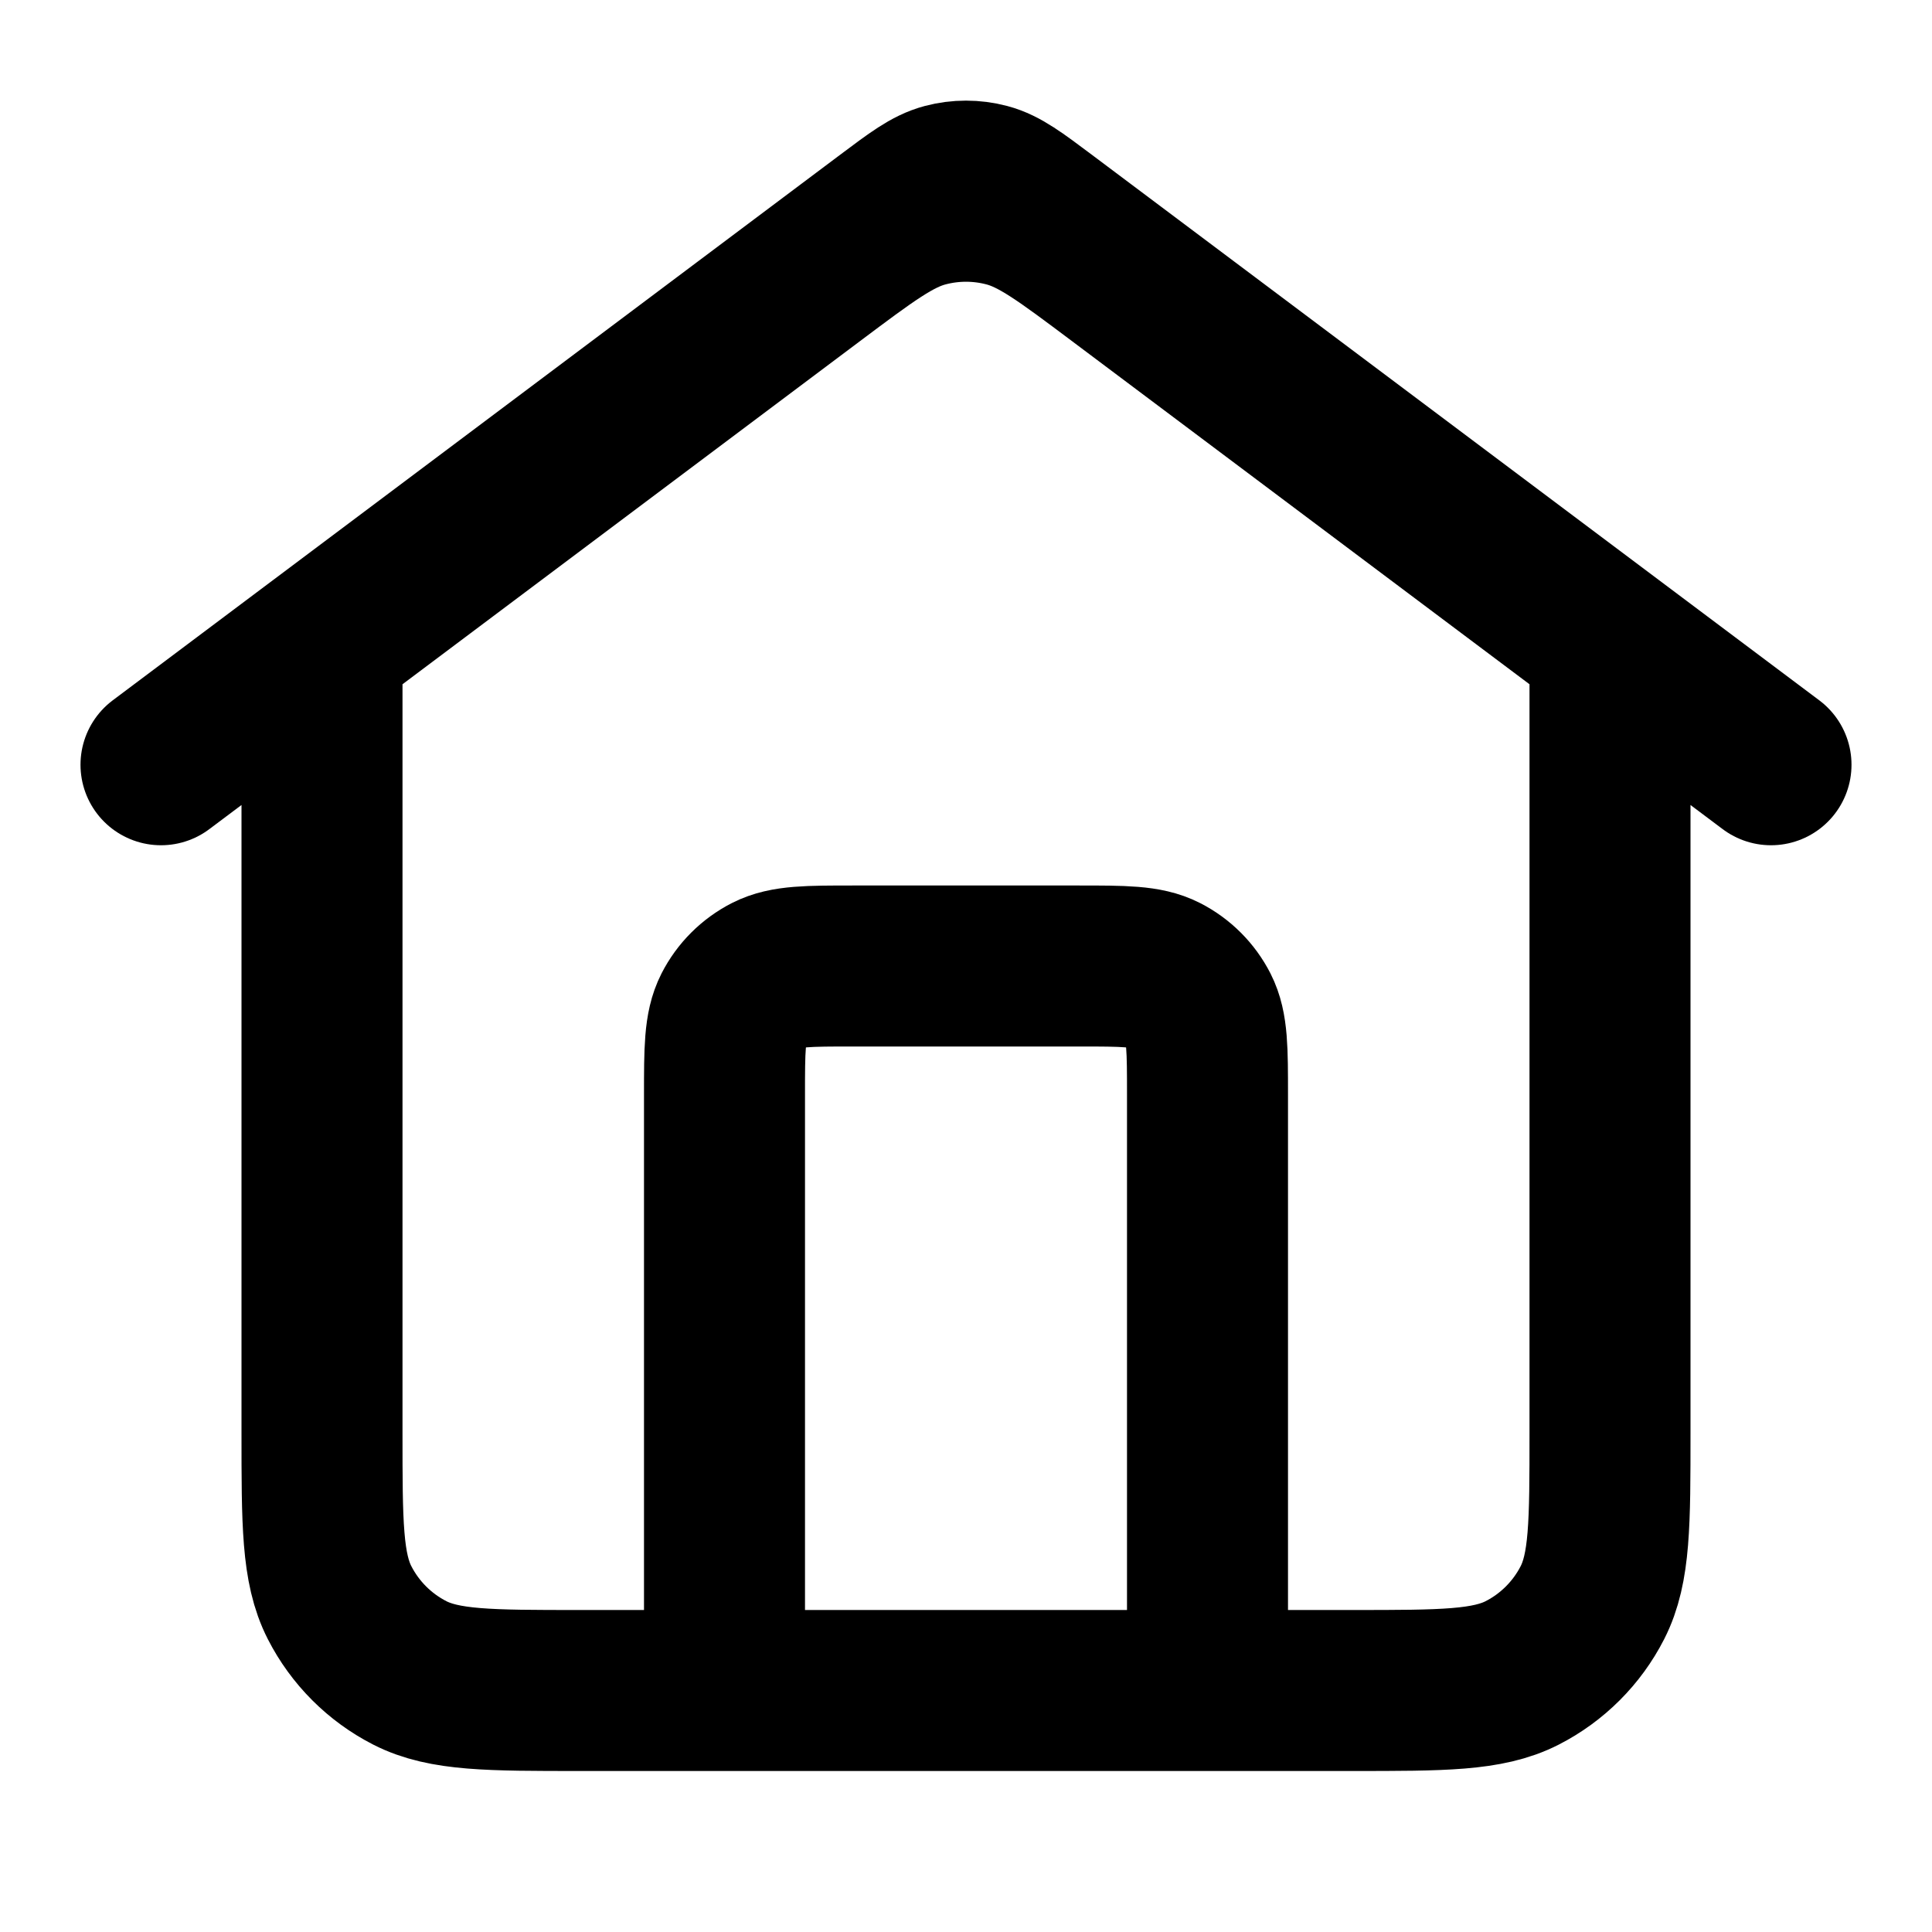
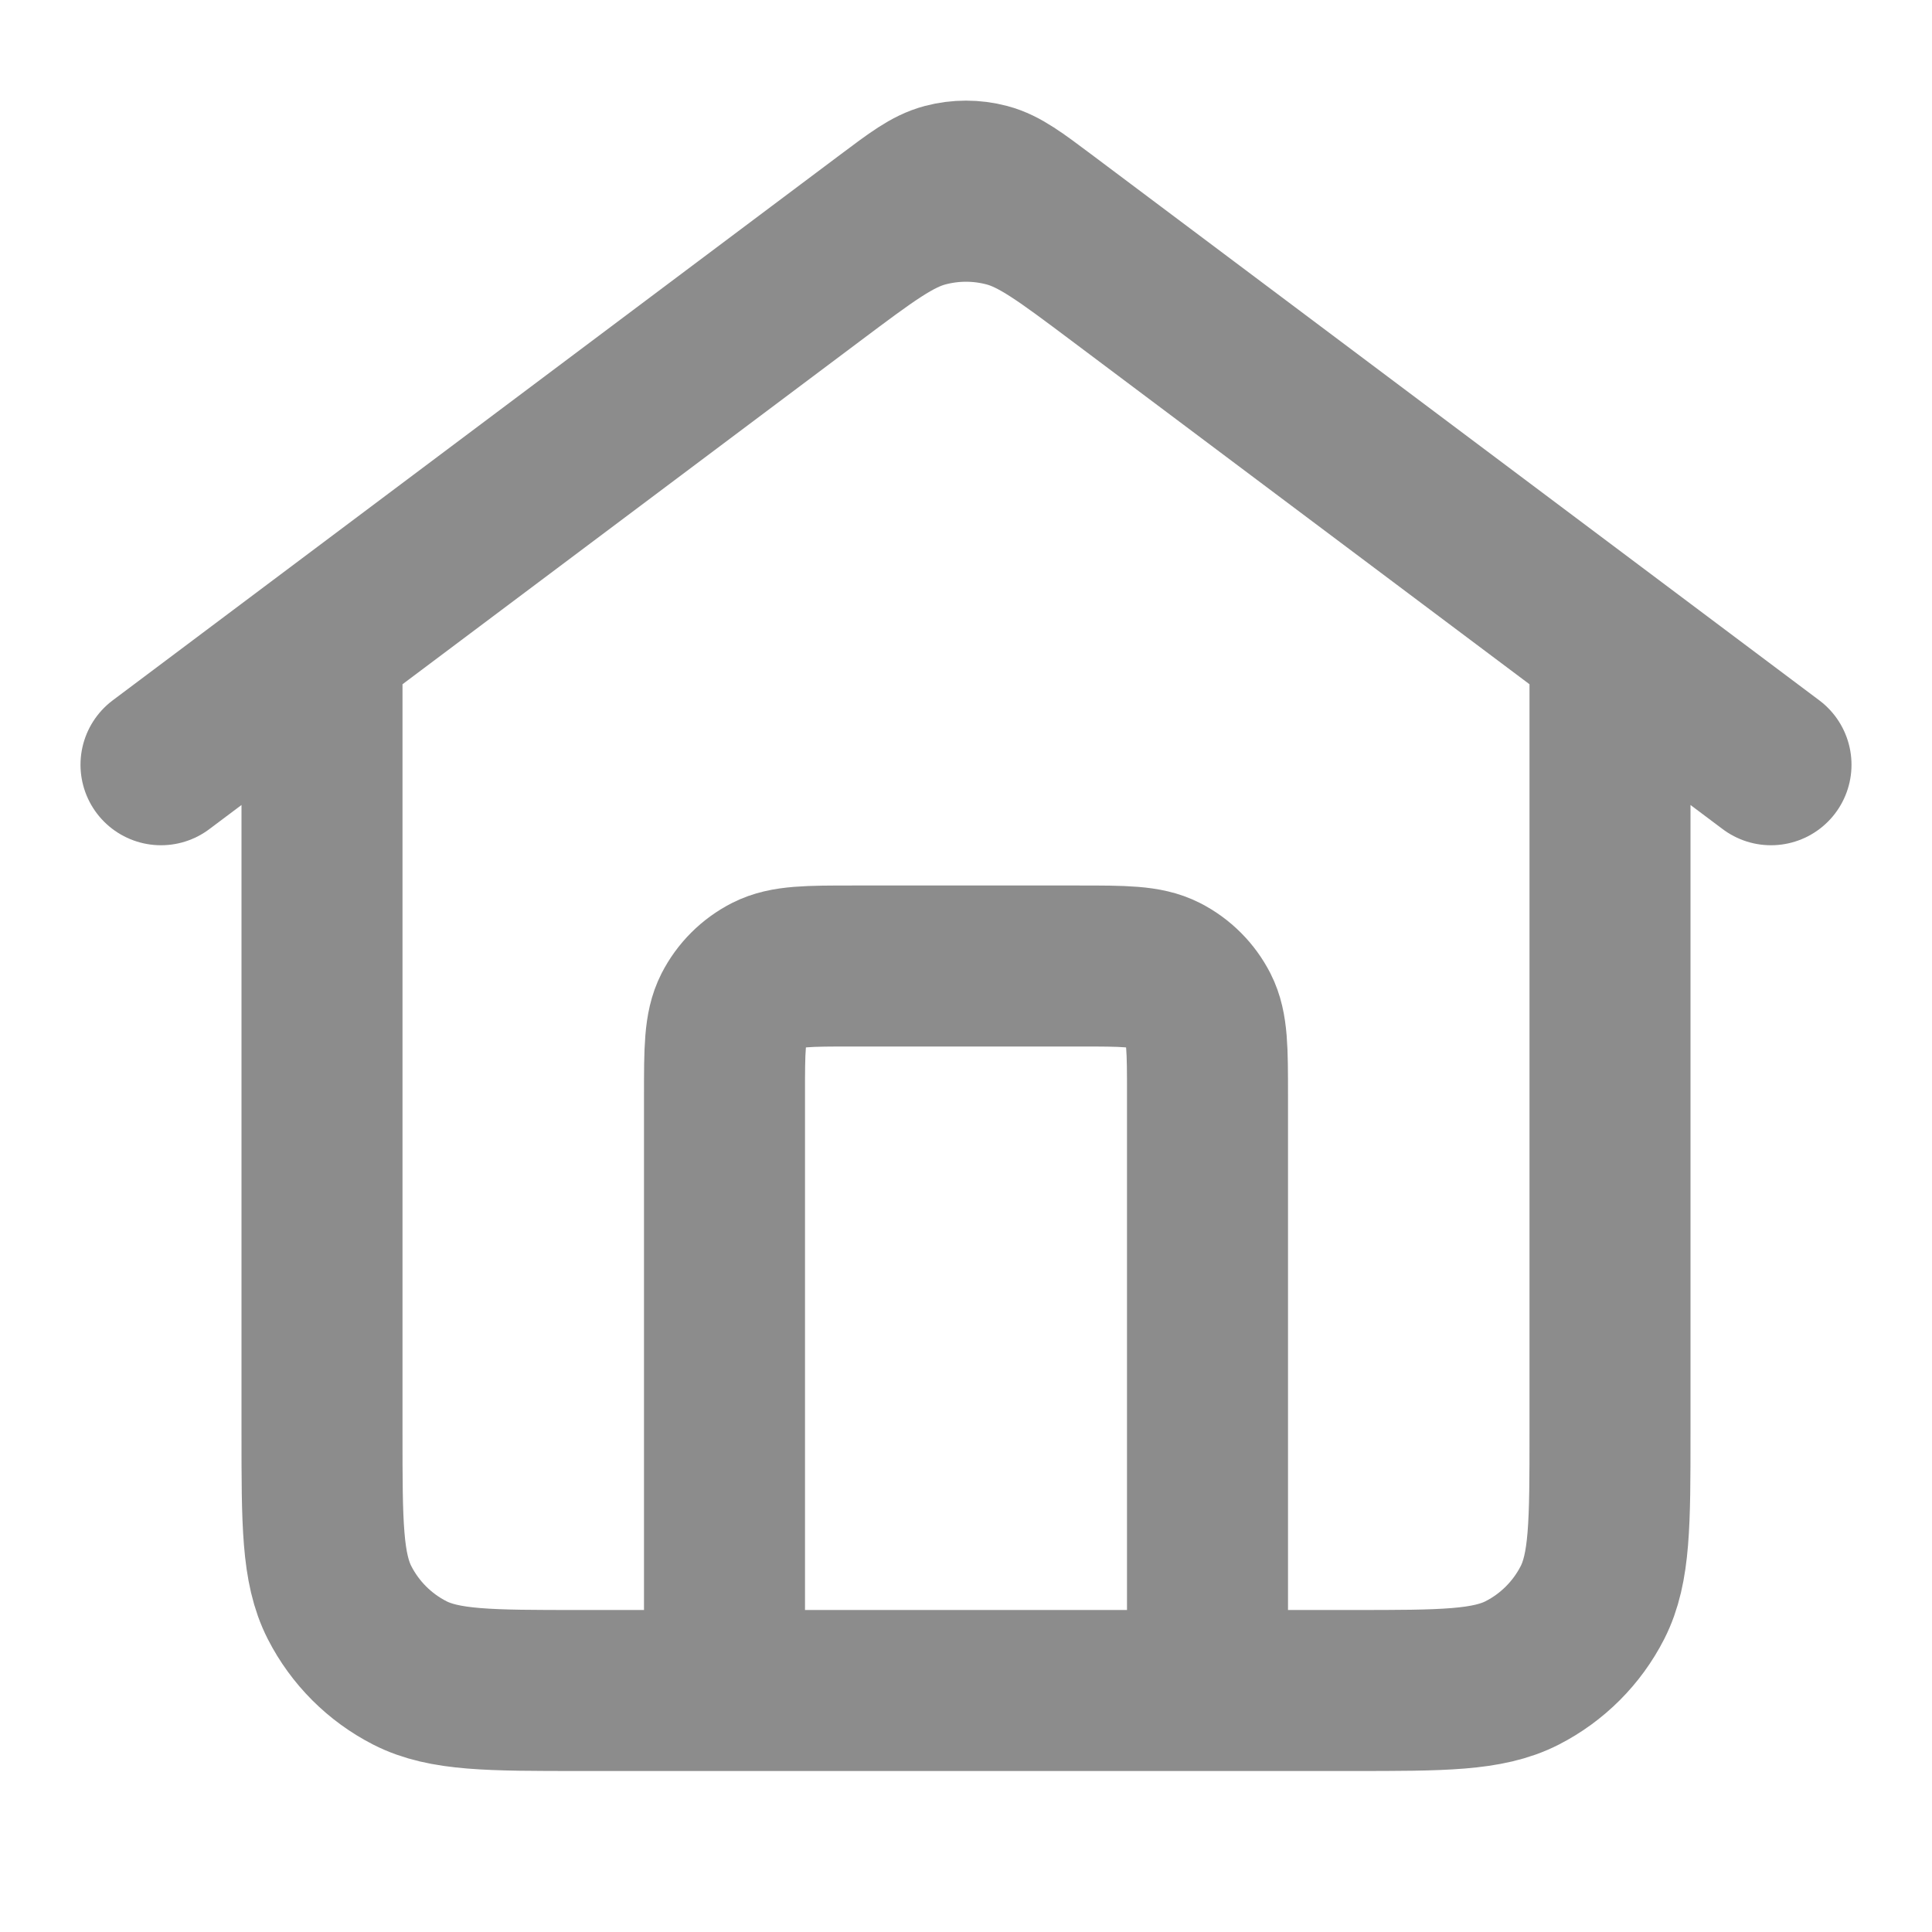
<svg xmlns="http://www.w3.org/2000/svg" width="24" height="24" viewBox="0 0 24 24" fill="none">
-   <path d="M9 21V13.6C9 13.04 9 12.76 9.109 12.546C9.205 12.358 9.358 12.205 9.546 12.109C9.76 12 10.04 12 10.6 12H13.4C13.96 12 14.24 12 14.454 12.109C14.642 12.205 14.795 12.358 14.891 12.546C15 12.76 15 13.04 15 13.6V21M2 9.5L11.04 2.72C11.384 2.462 11.556 2.333 11.745 2.283C11.912 2.239 12.088 2.239 12.255 2.283C12.444 2.333 12.616 2.462 12.96 2.72L22 9.5M4 8V17.8C4 18.92 4 19.48 4.218 19.908C4.41 20.284 4.716 20.59 5.092 20.782C5.52 21 6.08 21 7.2 21H16.8C17.92 21 18.48 21 18.908 20.782C19.284 20.59 19.59 20.284 19.782 19.908C20 19.48 20 18.92 20 17.8V8L13.92 3.44C13.232 2.924 12.887 2.665 12.509 2.566C12.175 2.478 11.825 2.478 11.491 2.566C11.113 2.665 10.768 2.924 10.08 3.44L4 8Z" stroke="black" stroke-width="2" stroke-linecap="round" stroke-linejoin="round" />
+   <path d="M9 21V13.6C9 13.04 9 12.76 9.109 12.546C9.205 12.358 9.358 12.205 9.546 12.109C9.76 12 10.04 12 10.6 12H13.4C13.96 12 14.24 12 14.454 12.109C14.642 12.205 14.795 12.358 14.891 12.546C15 12.76 15 13.04 15 13.6V21M2 9.5L11.04 2.72C11.384 2.462 11.556 2.333 11.745 2.283C11.912 2.239 12.088 2.239 12.255 2.283C12.444 2.333 12.616 2.462 12.96 2.72L22 9.5M4 8V17.8C4 18.92 4 19.48 4.218 19.908C4.41 20.284 4.716 20.59 5.092 20.782C5.52 21 6.08 21 7.2 21H16.8C17.92 21 18.48 21 18.908 20.782C19.284 20.59 19.59 20.284 19.782 19.908C20 19.48 20 18.92 20 17.8V8L13.92 3.44C13.232 2.924 12.887 2.665 12.509 2.566C12.175 2.478 11.825 2.478 11.491 2.566C11.113 2.665 10.768 2.924 10.08 3.44L4 8Z" stroke="#00000073" stroke-width="2" stroke-linecap="round" stroke-linejoin="round" />
</svg>
